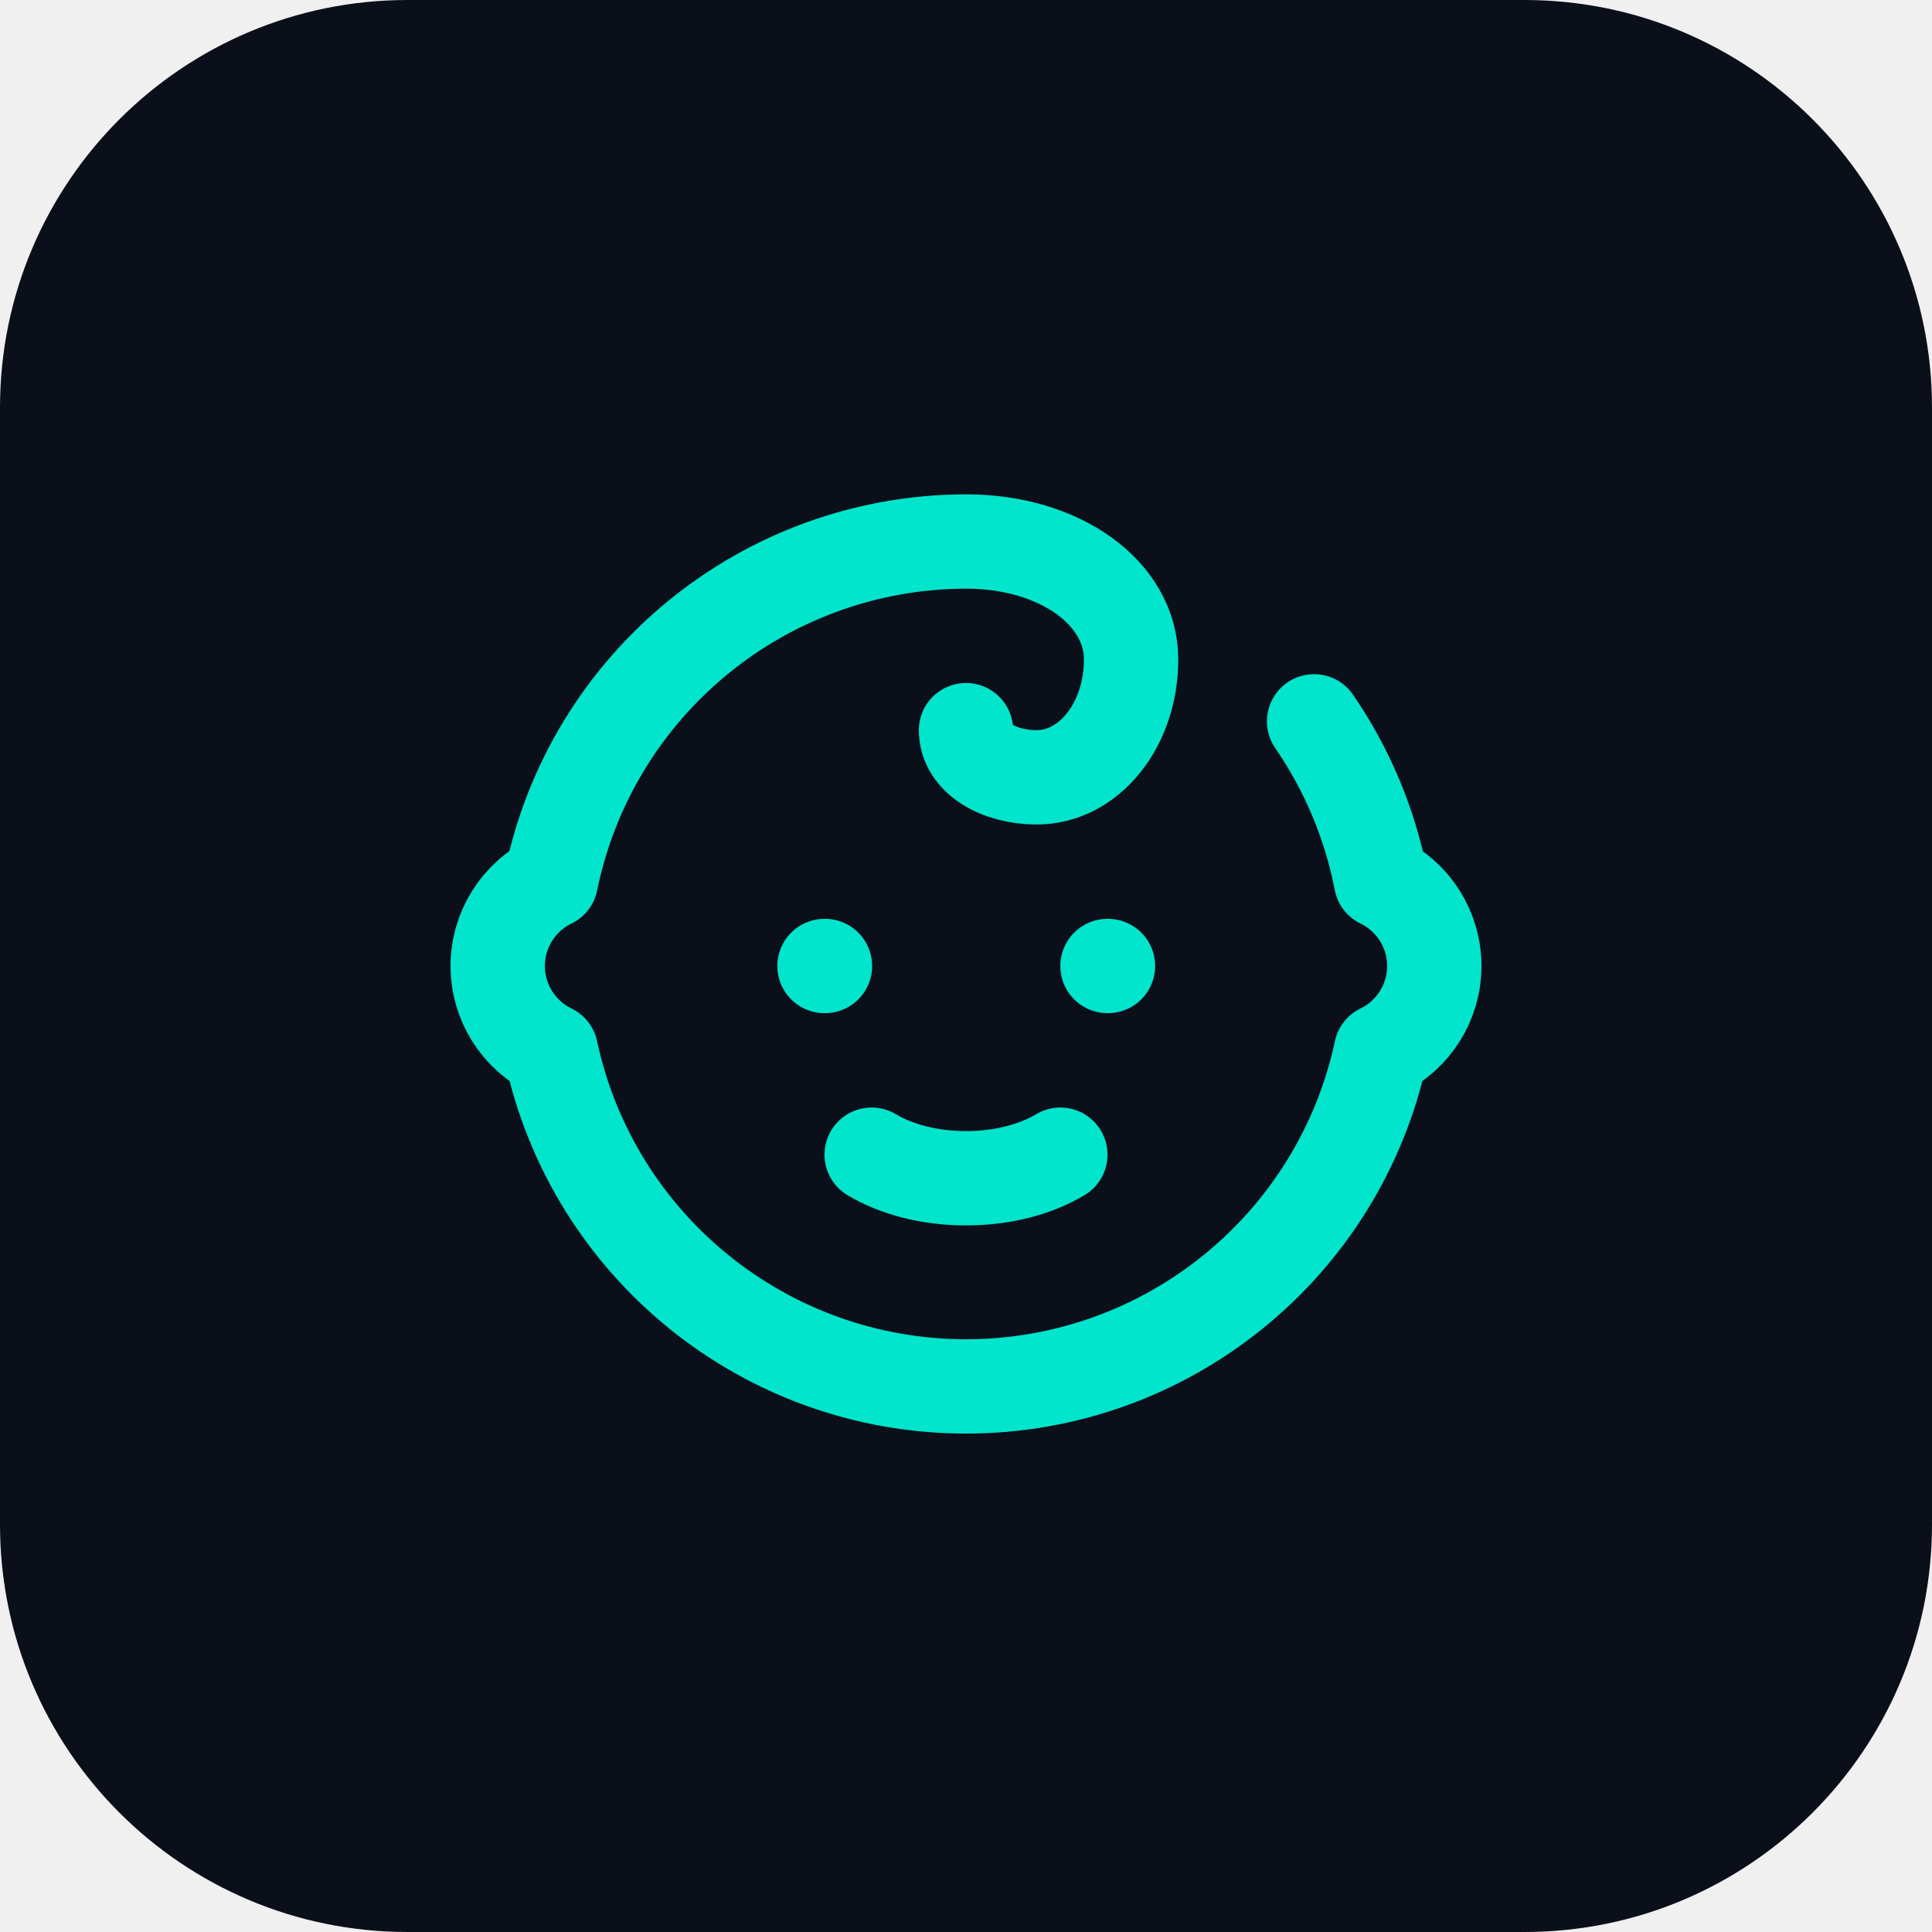
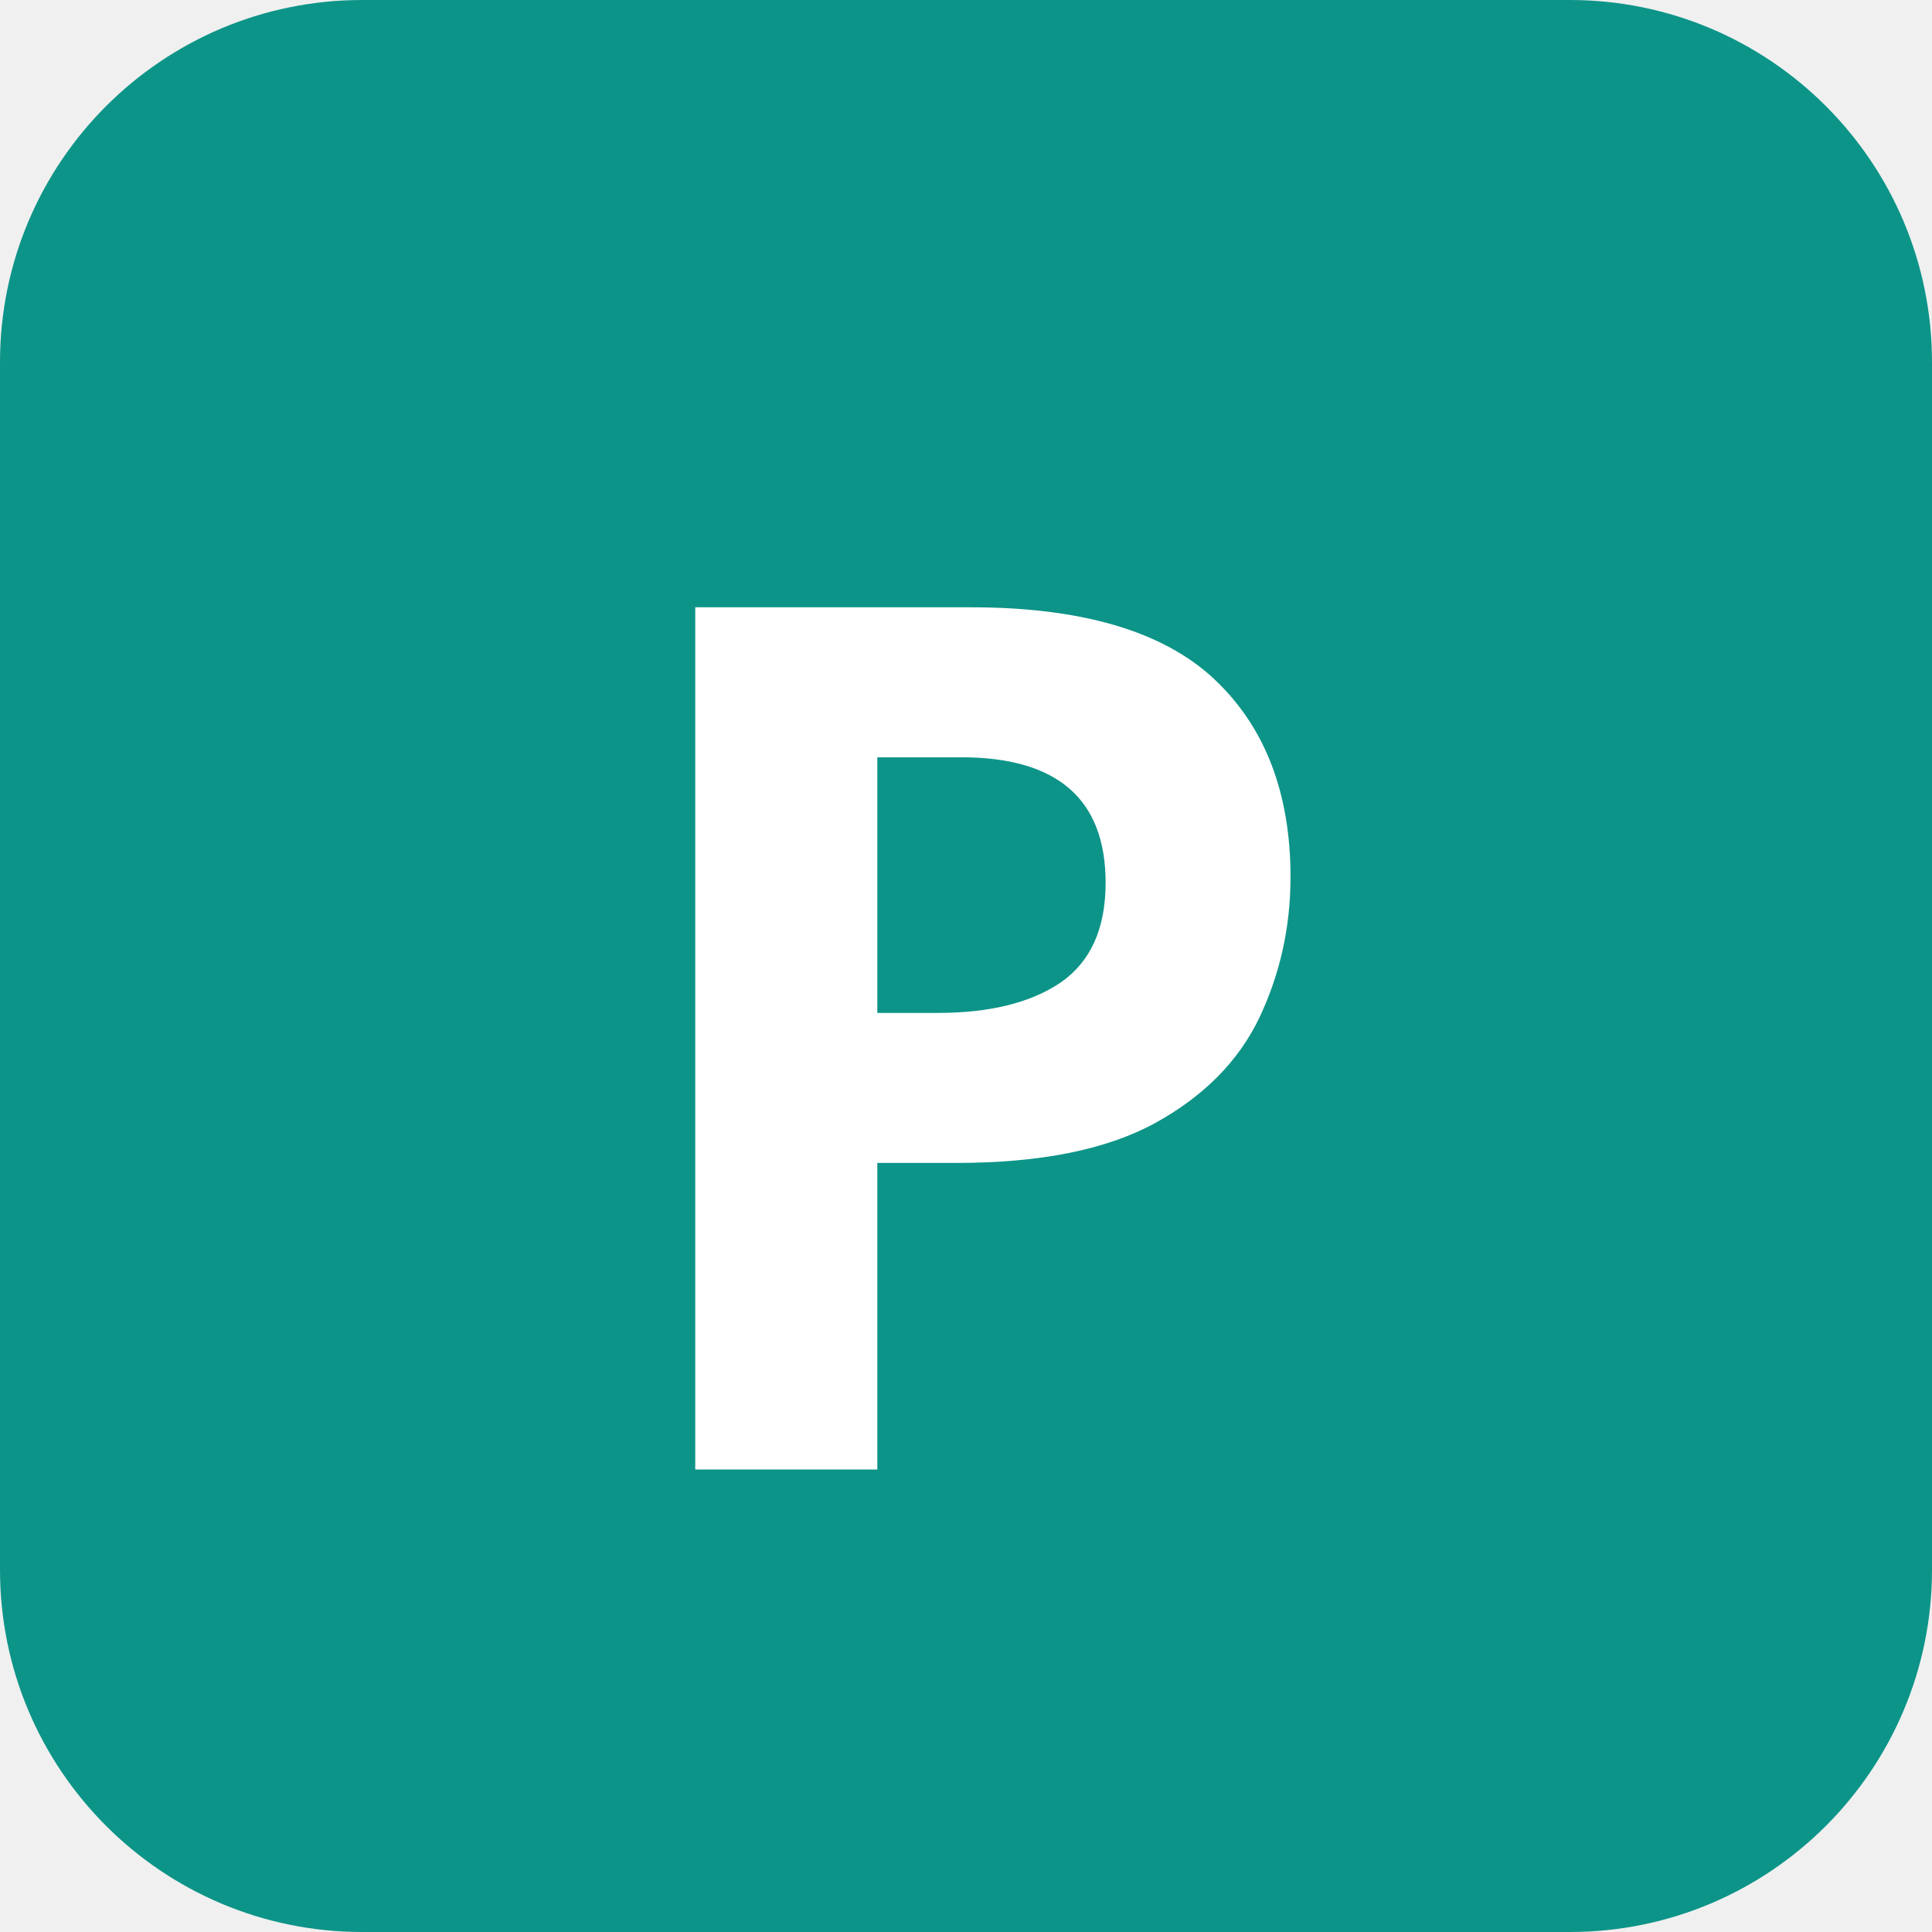
- <svg xmlns="http://www.w3.org/2000/svg" viewBox="0 0 512 512">
-   <rect width="512" height="512" rx="108" fill="#0B0F1A" />
-   <g transform="translate(106 106) scale(12.5)" fill="none" stroke="#00E5CC" stroke-width="2" stroke-linecap="round" stroke-linejoin="round">
-     <path d="M10 16c.5.3 1.2.5 2 .5s1.5-.2 2-.5" />
-     <path d="M15 12h.01" />
-     <path d="M19.38 6.813A9 9 0 0 1 20.8 10.2a2 2 0 0 1 0 3.6 9 9 0 0 1-17.6 0 2 2 0 0 1 0-3.6A9 9 0 0 1 12 3c2 0 3.5 1.1 3.5 2.5s-.9 2.5-2 2.5c-.8 0-1.5-.4-1.5-1" />
-     <path d="M9 12h.01" />
-   </g>
+ <svg xmlns="http://www.w3.org/2000/svg" viewBox="0 0 32 32">
+   <rect width="32" height="32" rx="6" fill="#0D9488" />
+   <text x="50%" y="54%" dominant-baseline="middle" text-anchor="middle" font-family="sans-serif" font-weight="bold" font-size="20" fill="white">P</text>
</svg>
